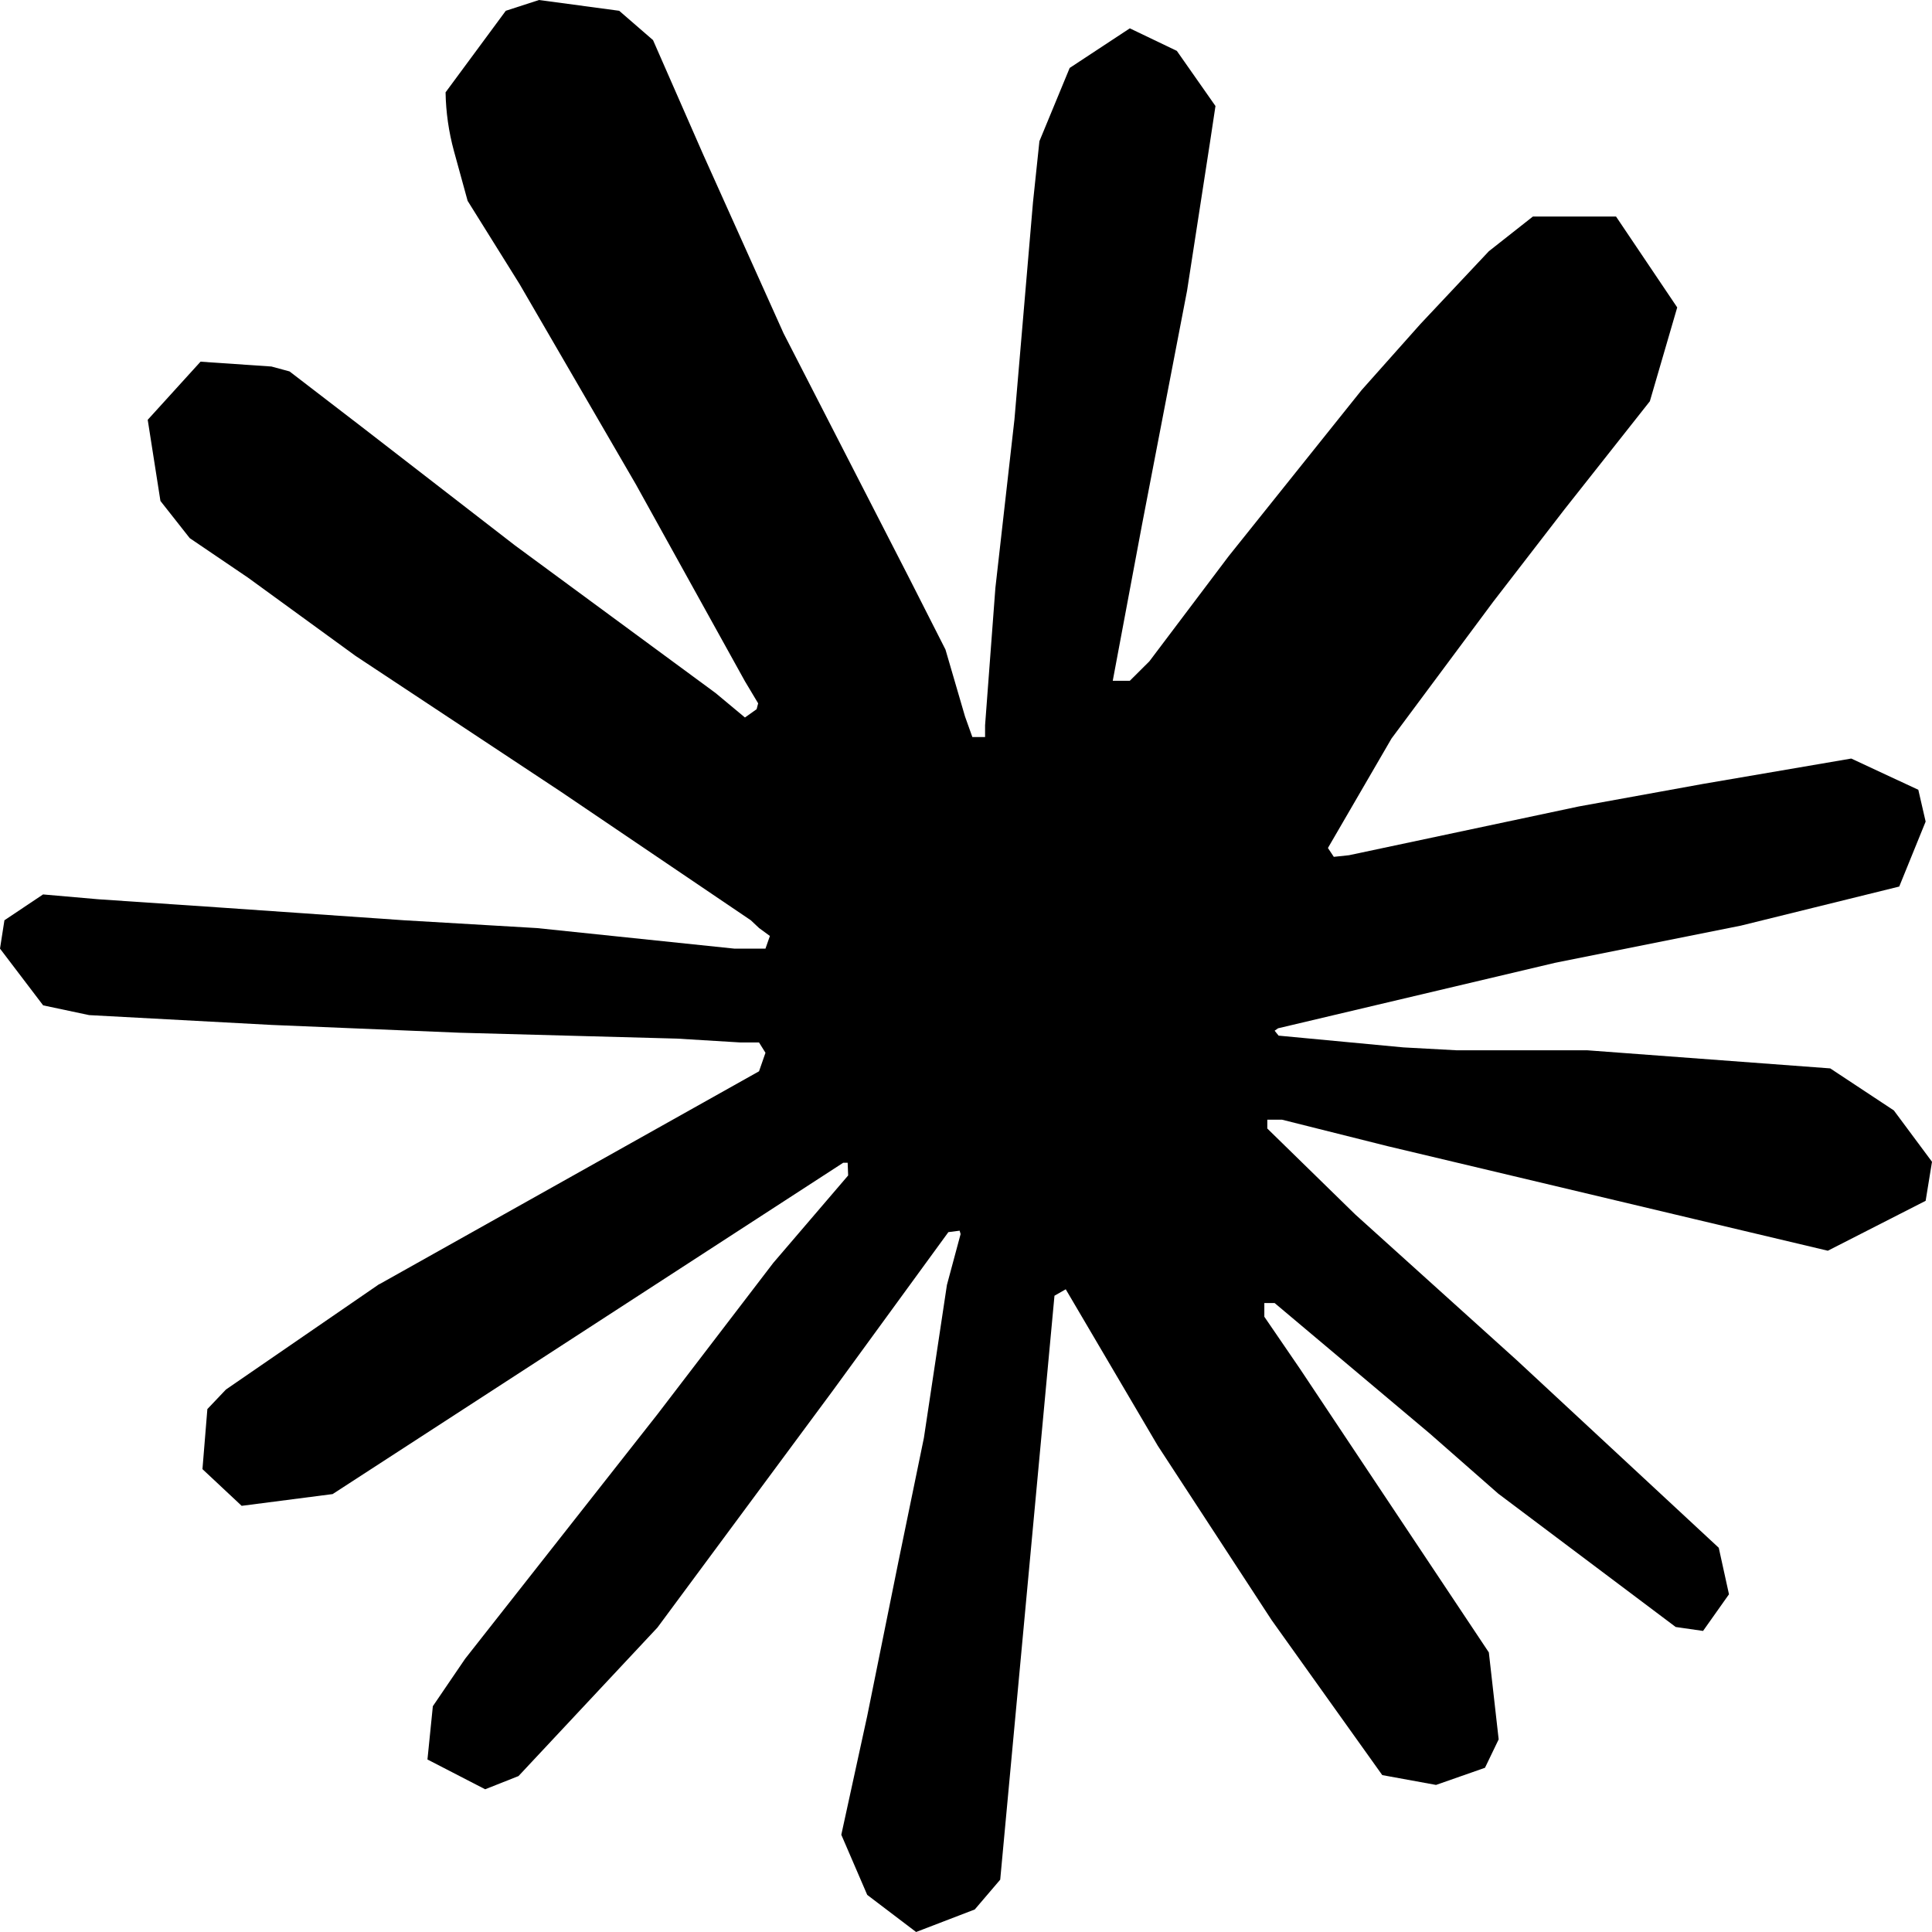
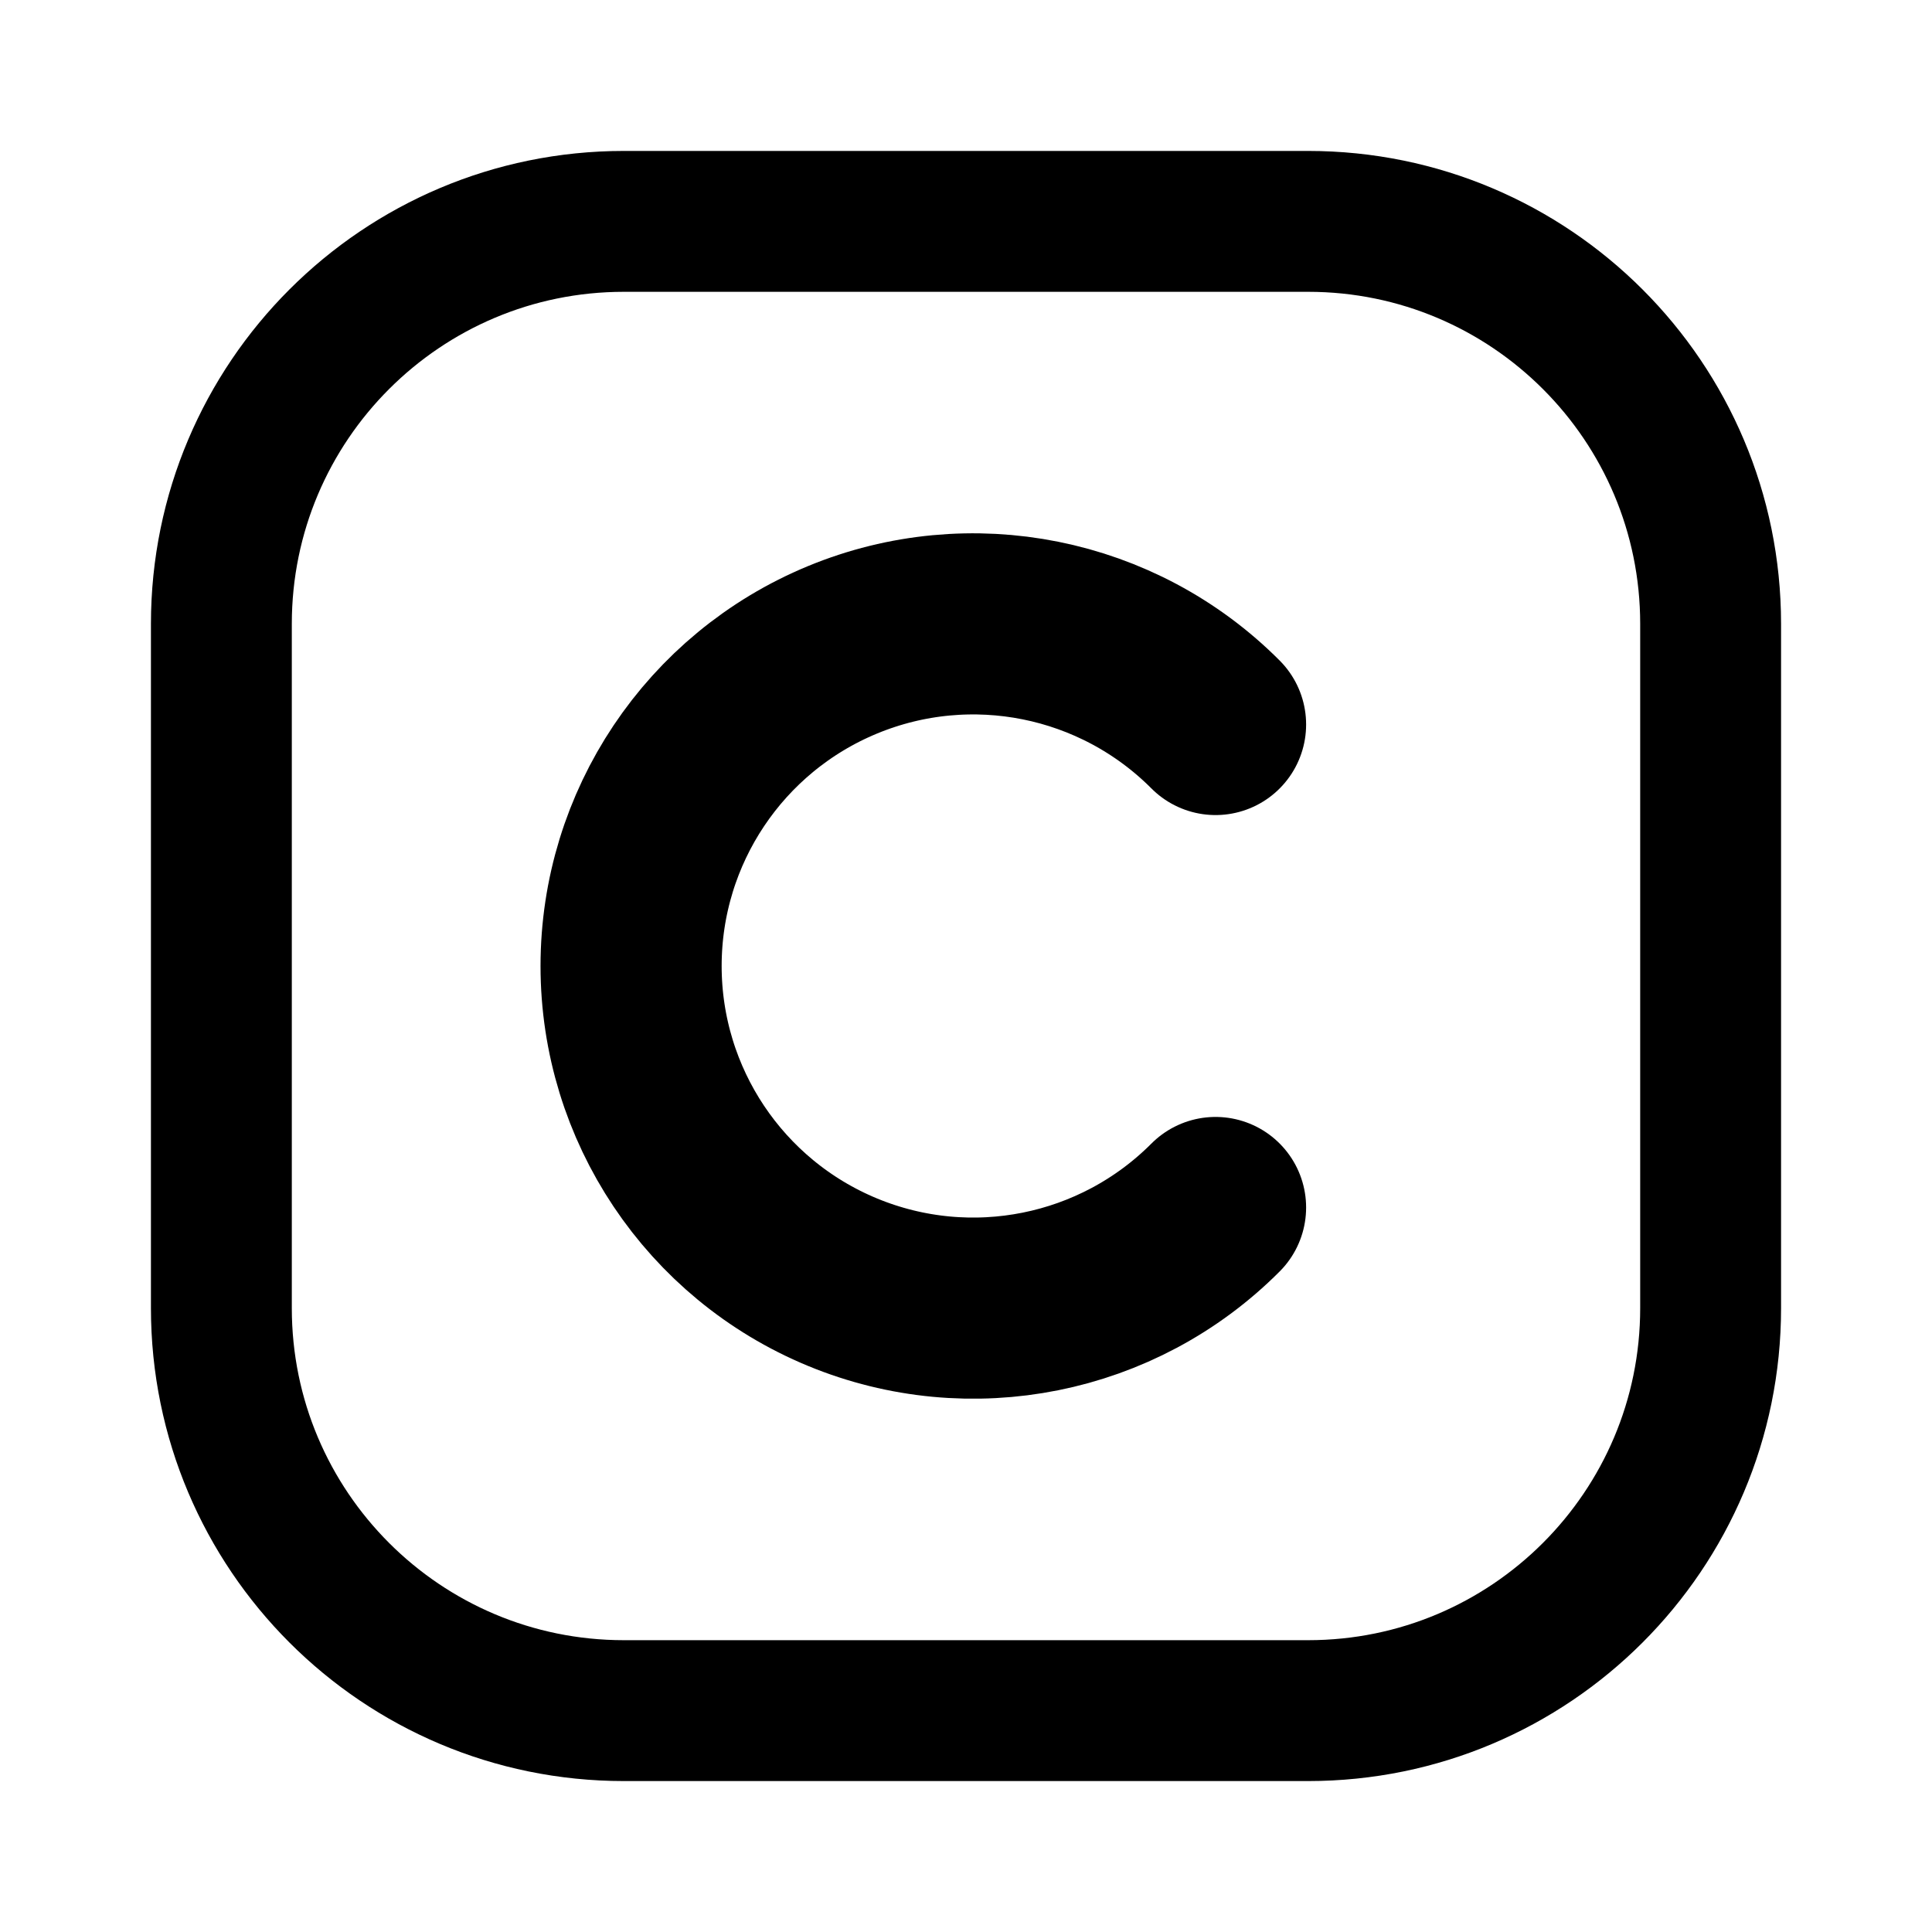
- <svg xmlns="http://www.w3.org/2000/svg" fill="currentColor" fill-rule="evenodd" height="1em" style="flex:none;line-height:1" viewBox="0 0 24 24" width="1em">
-   <path d="M4.709 15.955l4.72-2.647.08-.23-.08-.128H9.2l-.79-.048-2.698-.073-2.339-.097-2.266-.122-.571-.121L0 11.784l.055-.352.48-.321.686.06 1.52.103 2.278.158 1.652.097 2.449.255h.389l.055-.157-.134-.098-.103-.097-2.358-1.596-2.552-1.688-1.336-.972-.724-.491-.364-.462-.158-1.008.656-.722.881.06.225.061.893.686 1.908 1.476 2.491 1.833.365.304.145-.103.019-.073-.164-.274-1.355-2.446-1.446-2.49-.644-1.032-.17-.619a2.97 2.97 0 01-.104-.729L6.283.134 6.696 0l.996.134.42.364.62 1.414 1.002 2.229 1.555 3.03.456.898.243.832.091.255h.158V9.01l.128-1.706.237-2.095.23-2.695.08-.76.376-.91.747-.492.584.28.48.685-.067.444-.286 1.851-.559 2.903-.364 1.942h.212l.243-.242.985-1.306 1.652-2.064.73-.82.85-.904.547-.431h1.033l.76 1.129-.34 1.166-1.064 1.347-.881 1.142-1.264 1.7-.79 1.36.073.11.188-.02 2.856-.606 1.543-.28 1.841-.315.833.388.091.395-.328.807-1.969.486-2.309.462-3.439.813-.042.03.049.061 1.549.146.662.036h1.622l3.02.225.79.522.474.638-.079.485-1.215.62-1.64-.389-3.829-.91-1.312-.329h-.182v.11l1.093 1.068 2.006 1.81 2.509 2.33.127.578-.322.455-.34-.049-2.205-1.657-.851-.747-1.926-1.62h-.128v.17l.444.649 2.345 3.521.122 1.08-.17.353-.608.213-.668-.122-1.374-1.925-1.415-2.167-1.143-1.943-.14.08-.674 7.254-.316.37-.729.28-.607-.461-.322-.747.322-1.476.389-1.924.315-1.53.286-1.9.17-.632-.012-.042-.14.018-1.434 1.967-2.18 2.945-1.726 1.845-.414.164-.717-.37.067-.662.401-.589 2.388-3.036 1.44-1.882.93-1.086-.006-.158h-.055L4.132 18.56l-1.13.146-.487-.456.061-.746.231-.243 1.908-1.312-.006.006z" />
+ <svg xmlns="http://www.w3.org/2000/svg" width="16" height="16" viewBox="0 0 24 24" fill="none" stroke="currentColor" stroke-linecap="round">
+   <rect x="2.75" y="2.75" width="18.5" height="18.5" rx="5" stroke-width="1.75" />
+   <path d="M15.1 9A4.25 4.25 0 1 0 15.1 15" stroke-width="2.25" />
</svg>
